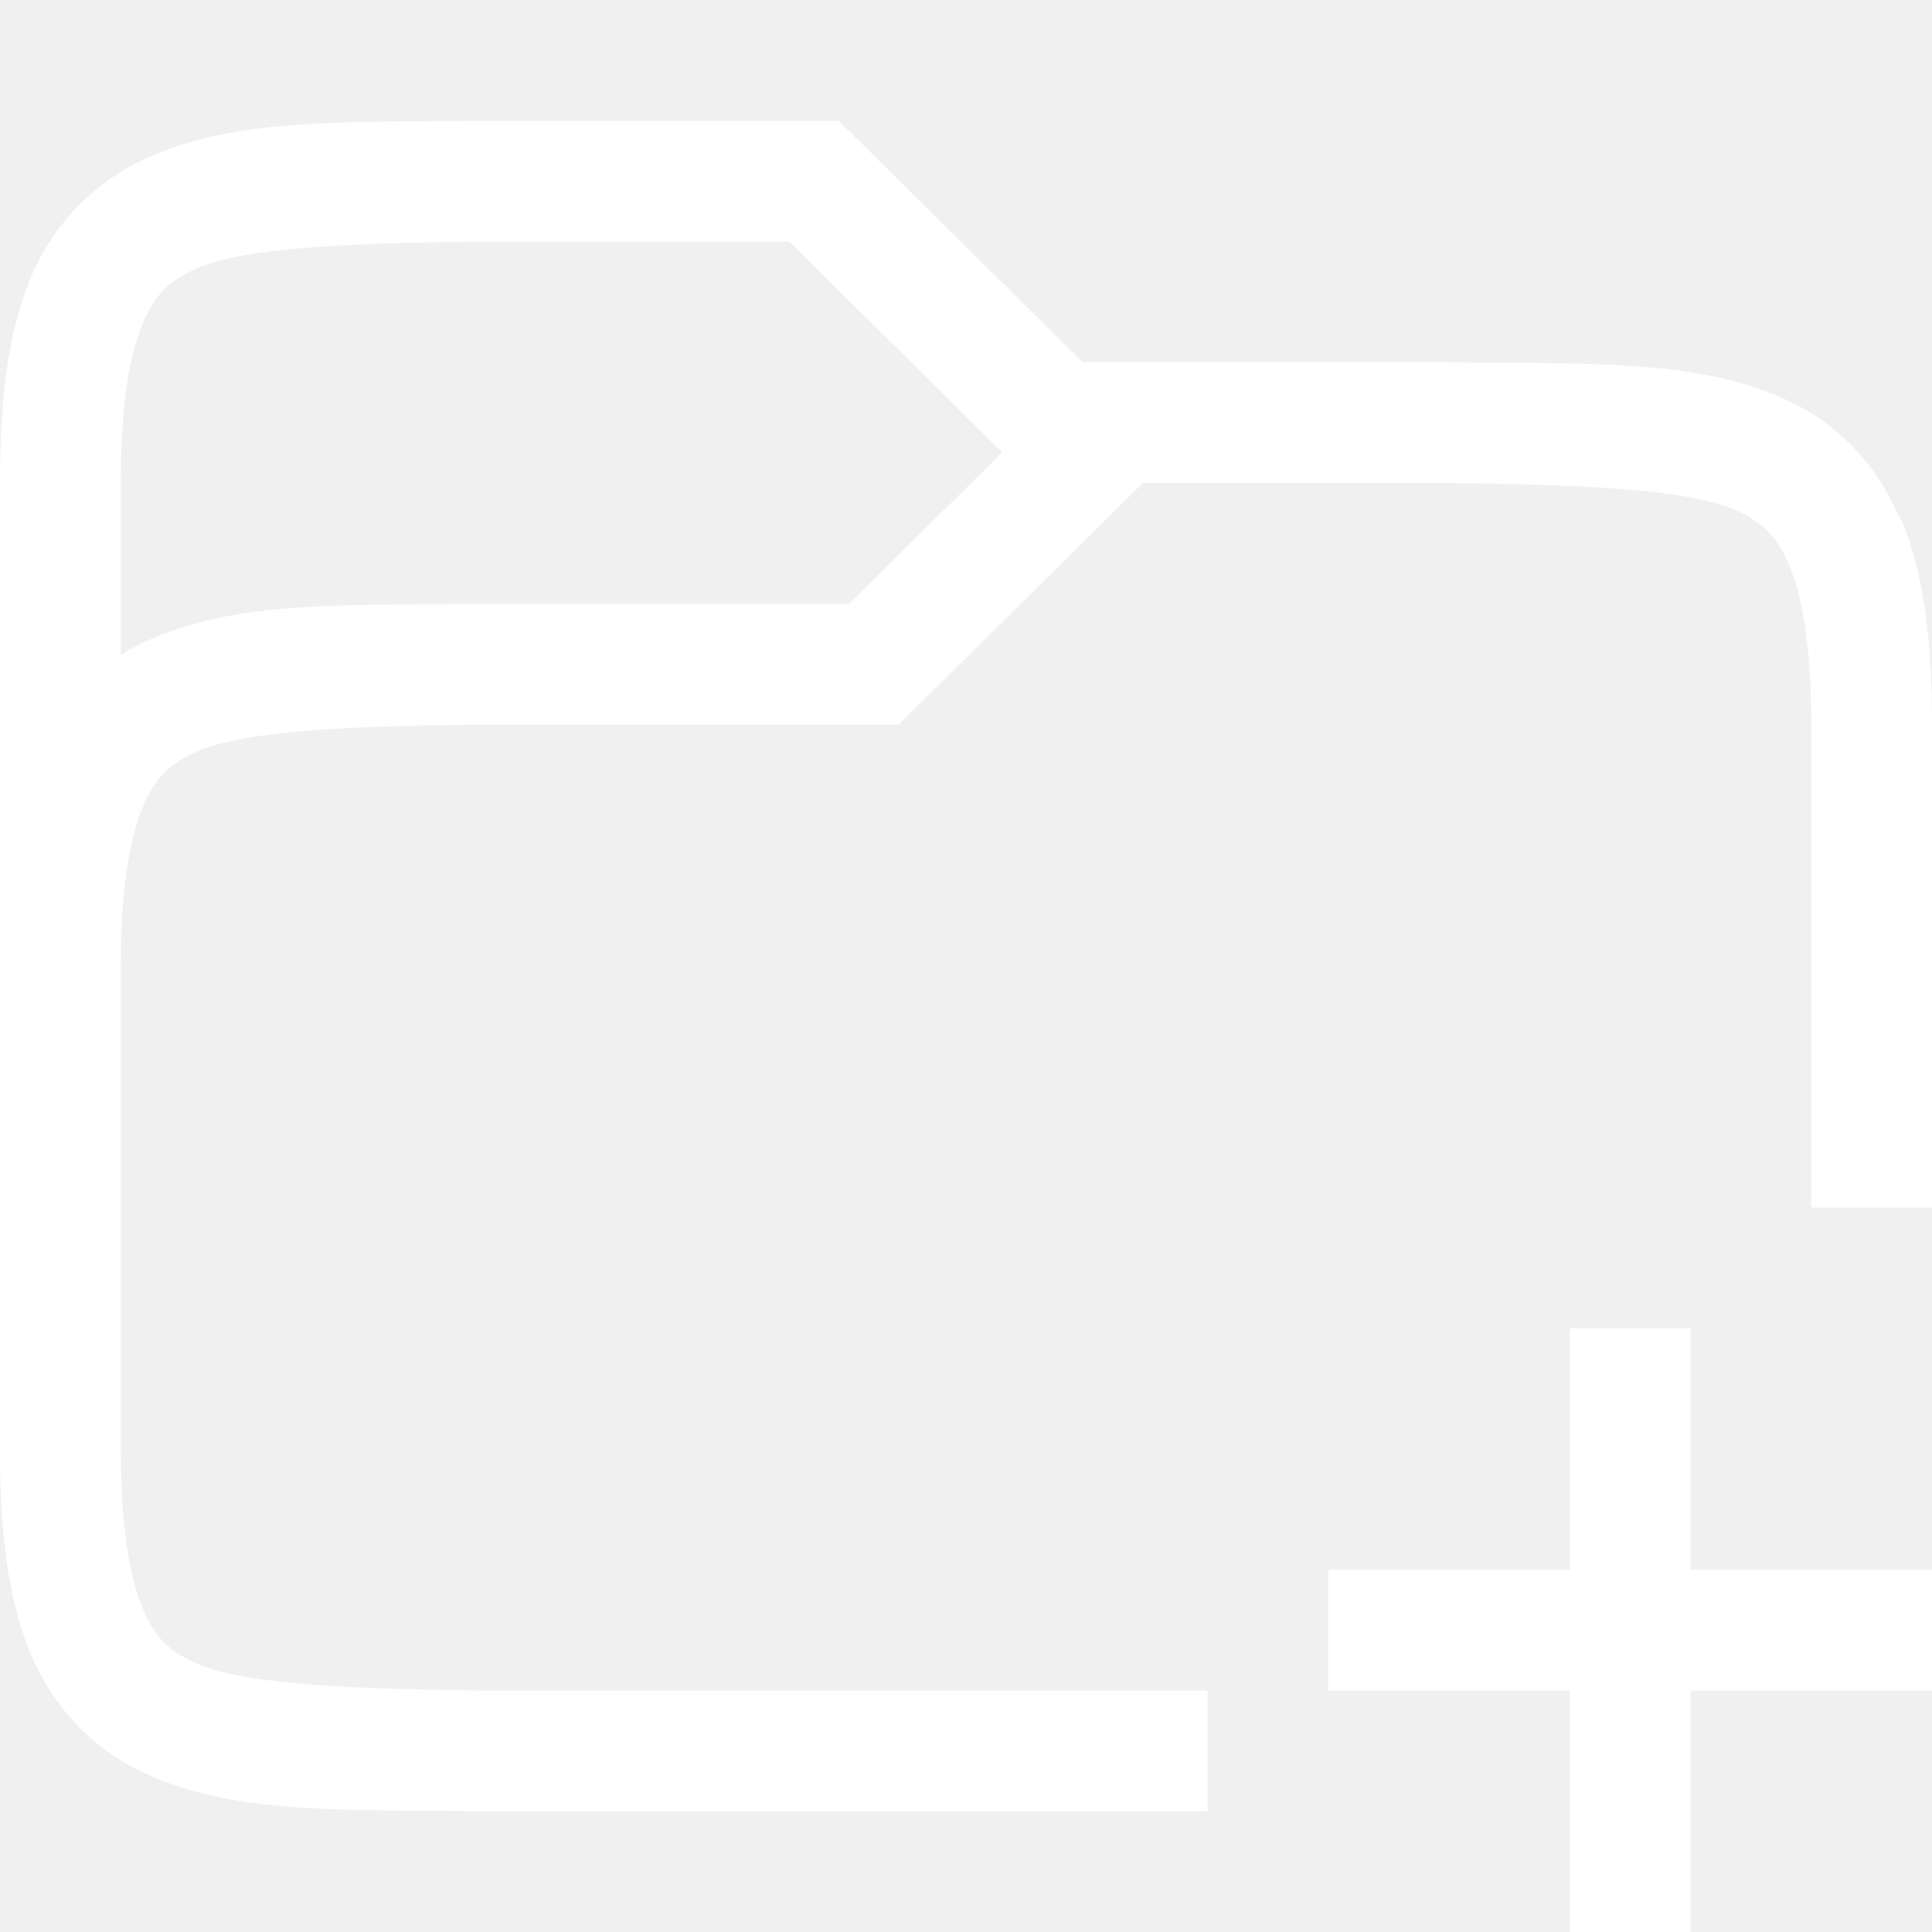
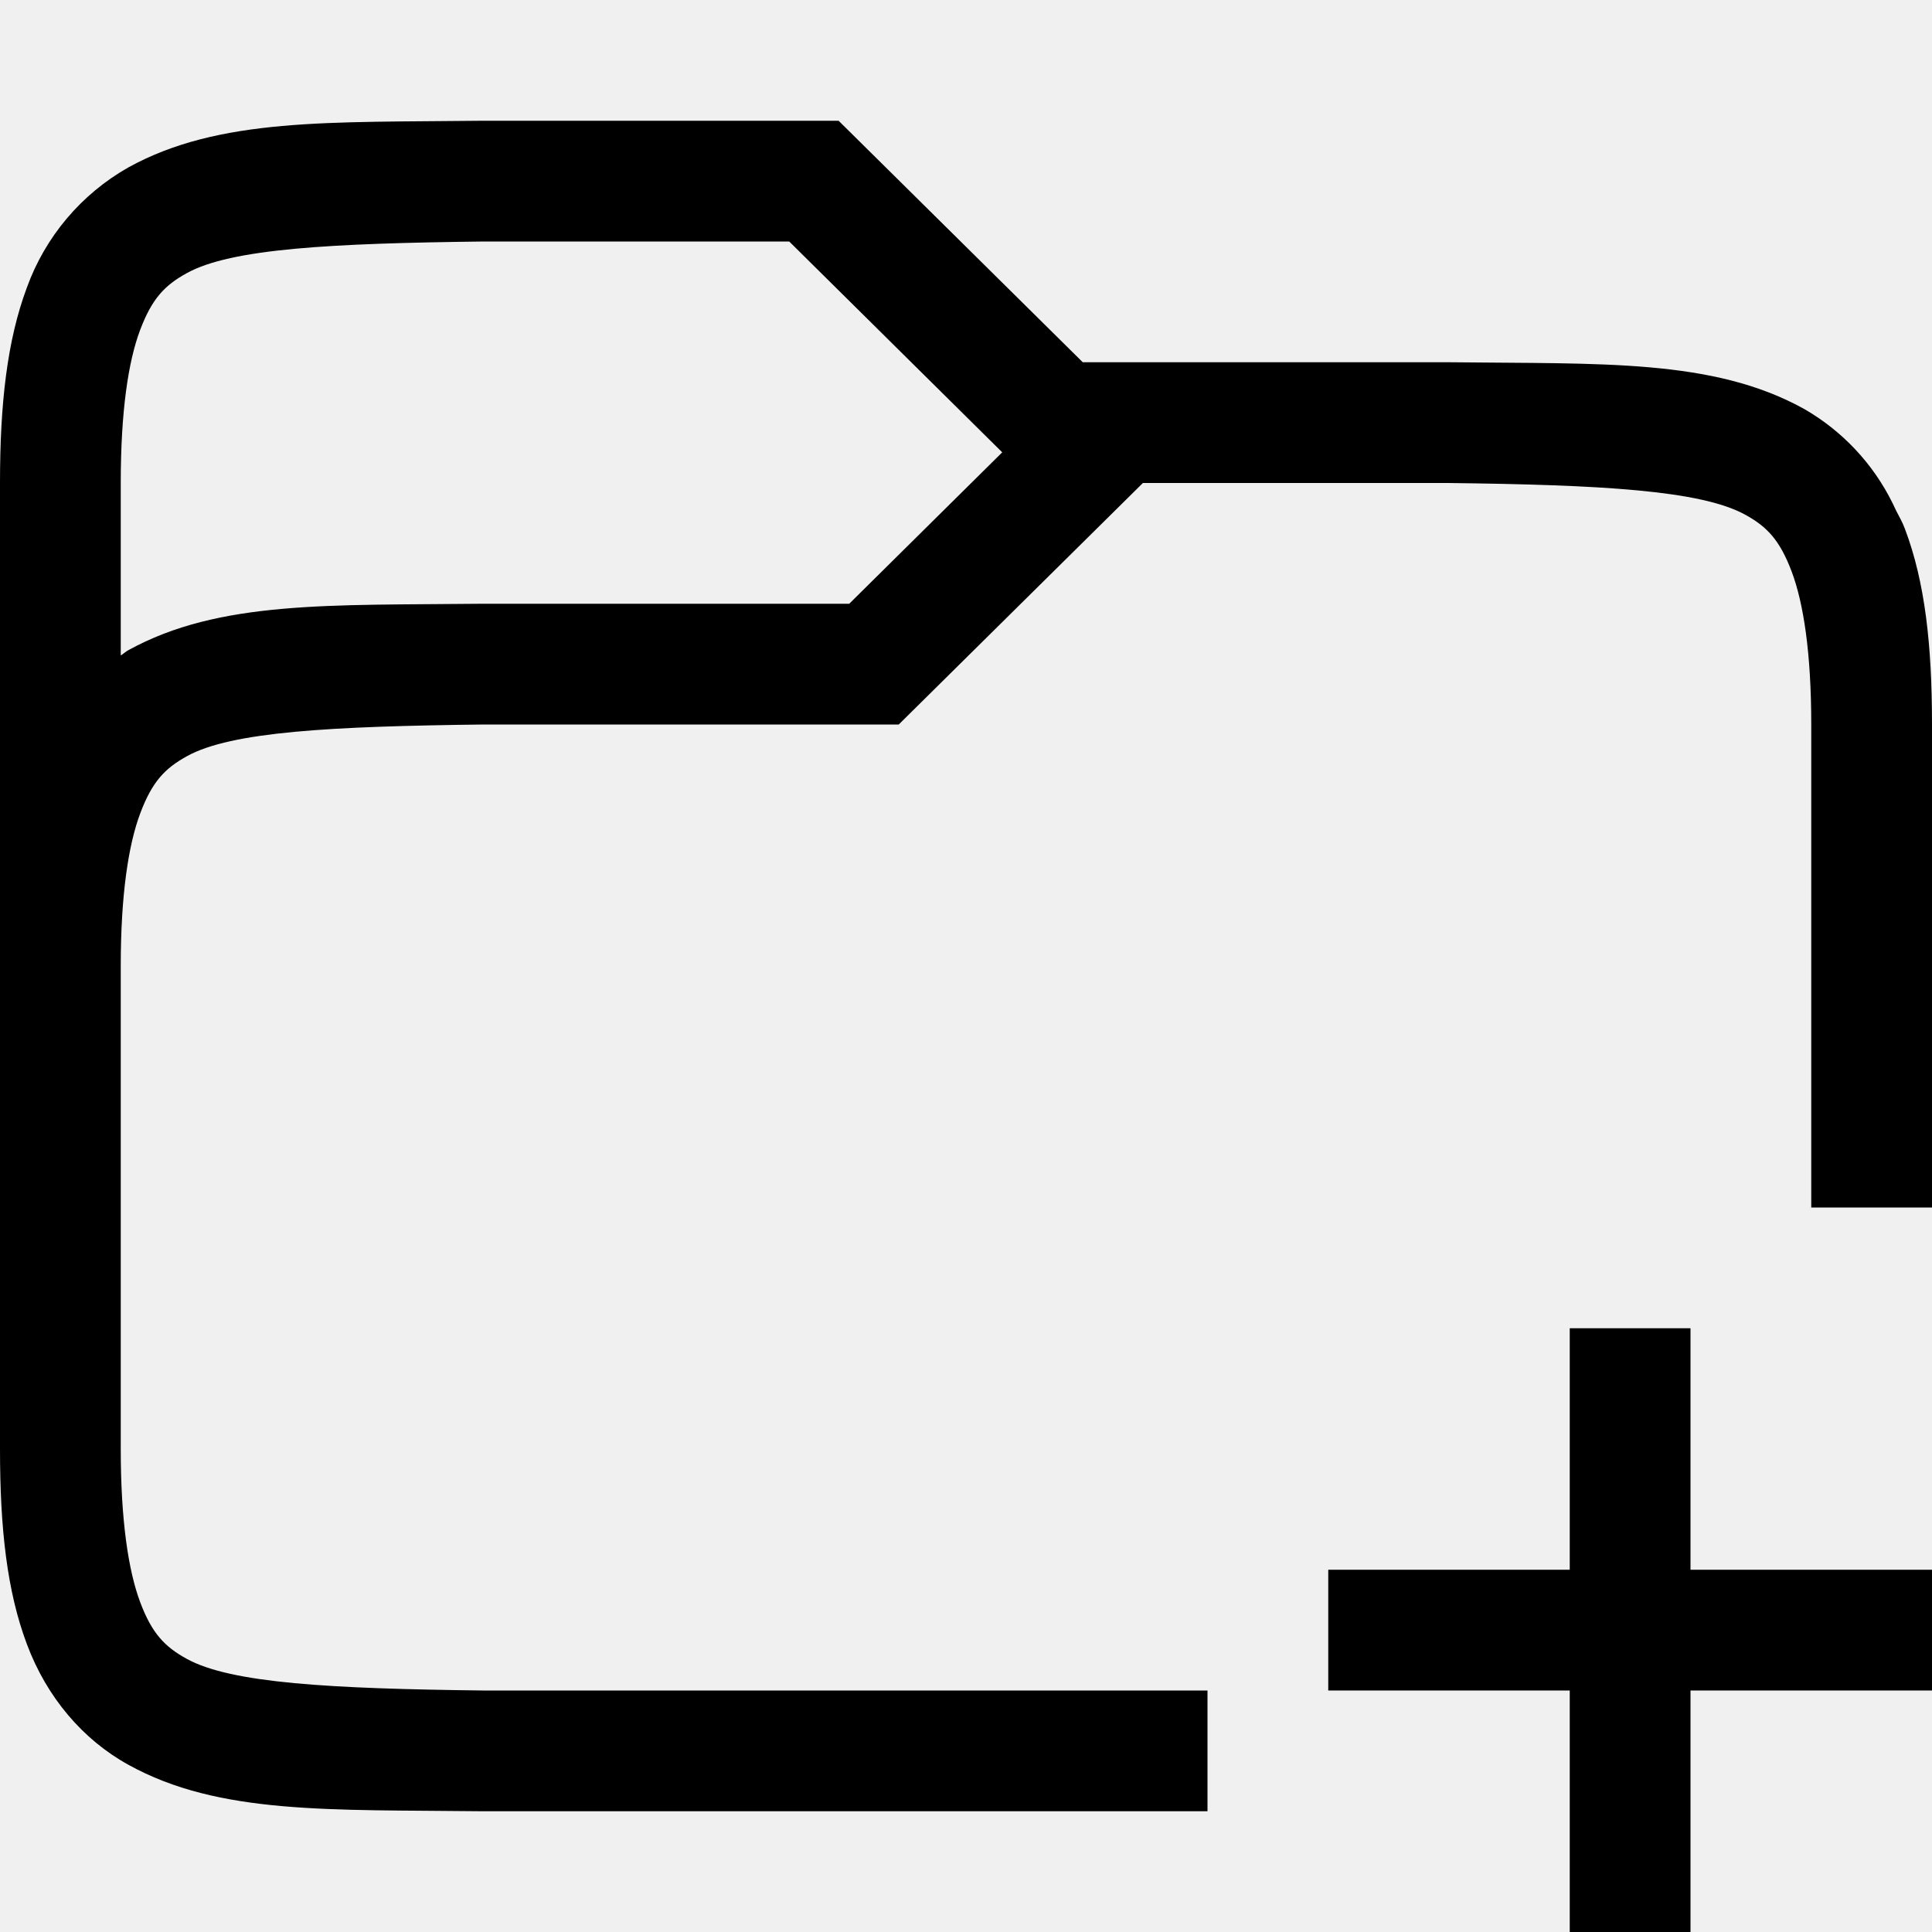
<svg xmlns="http://www.w3.org/2000/svg" width="800px" height="800px" viewBox="0 0 16 16">
-   <g color="#000" font-weight="400" font-family="sans-serif" white-space="normal" fill="#fff">
+   <g color="#000" font-weight="400" font-family="sans-serif" white-space="normal" fill="#000">
    <path d="M3.994 1c-1.258.015-2.179-.029-2.932.387a1.878 1.878 0 0 0-.84.996C.059 2.82 0 3.343 0 4v8c0 .658.058 1.179.223 1.617.164.439.463.79.84.998.752.416 1.673.37 2.931.385H10v-1H4c-1.26-.015-2.087-.06-2.453-.262-.183-.1-.29-.212-.387-.472C1.063 13.006 1 12.592 1 12V8c0-.592.064-1.006.162-1.266s.203-.371.387-.472c.367-.203 1.195-.247 2.459-.262h3.435l2.022-2h2.527c1.264.015 2.092.06 2.46.262.183.1.288.212.386.472.098.26.162.674.162 1.266v4h1V6c0-.658-.058-1.179-.223-1.617-.02-.055-.048-.104-.074-.154l-.027-.057a1.838 1.838 0 0 0-.738-.787c-.753-.416-1.674-.37-2.932-.385H8.967L6.945 1H3.996zm.012 1h2.53L8.3 3.746 7.033 5H3.994c-1.258.014-2.179-.03-2.932.385-.022.012-.04.03-.062.043V4c0-.592.062-1.006.16-1.266s.203-.371.387-.472c.366-.203 1.195-.247 2.459-.262z" style="line-height:normal;font-variant-ligatures:none;font-variant-position:normal;font-variant-caps:normal;font-variant-numeric:normal;font-variant-alternates:normal;font-feature-settings:normal;text-indent:0;text-align:start;text-decoration-line:none;text-decoration-style:solid;text-decoration-color:#000000;text-transform:none;shape-padding:0;isolation:auto;mix-blend-mode:normal;marker:none" overflow="visible" />
    <path d="M13 11v2h-2v1h2v2h1v-2h2v-1h-2v-2z" style="line-height:normal;text-indent:0;text-align:start;text-decoration-line:none;text-decoration-style:solid;text-decoration-color:#000;text-transform:none;isolation:auto;mix-blend-mode:normal;marker:none" overflow="visible" />
  </g>
</svg>
